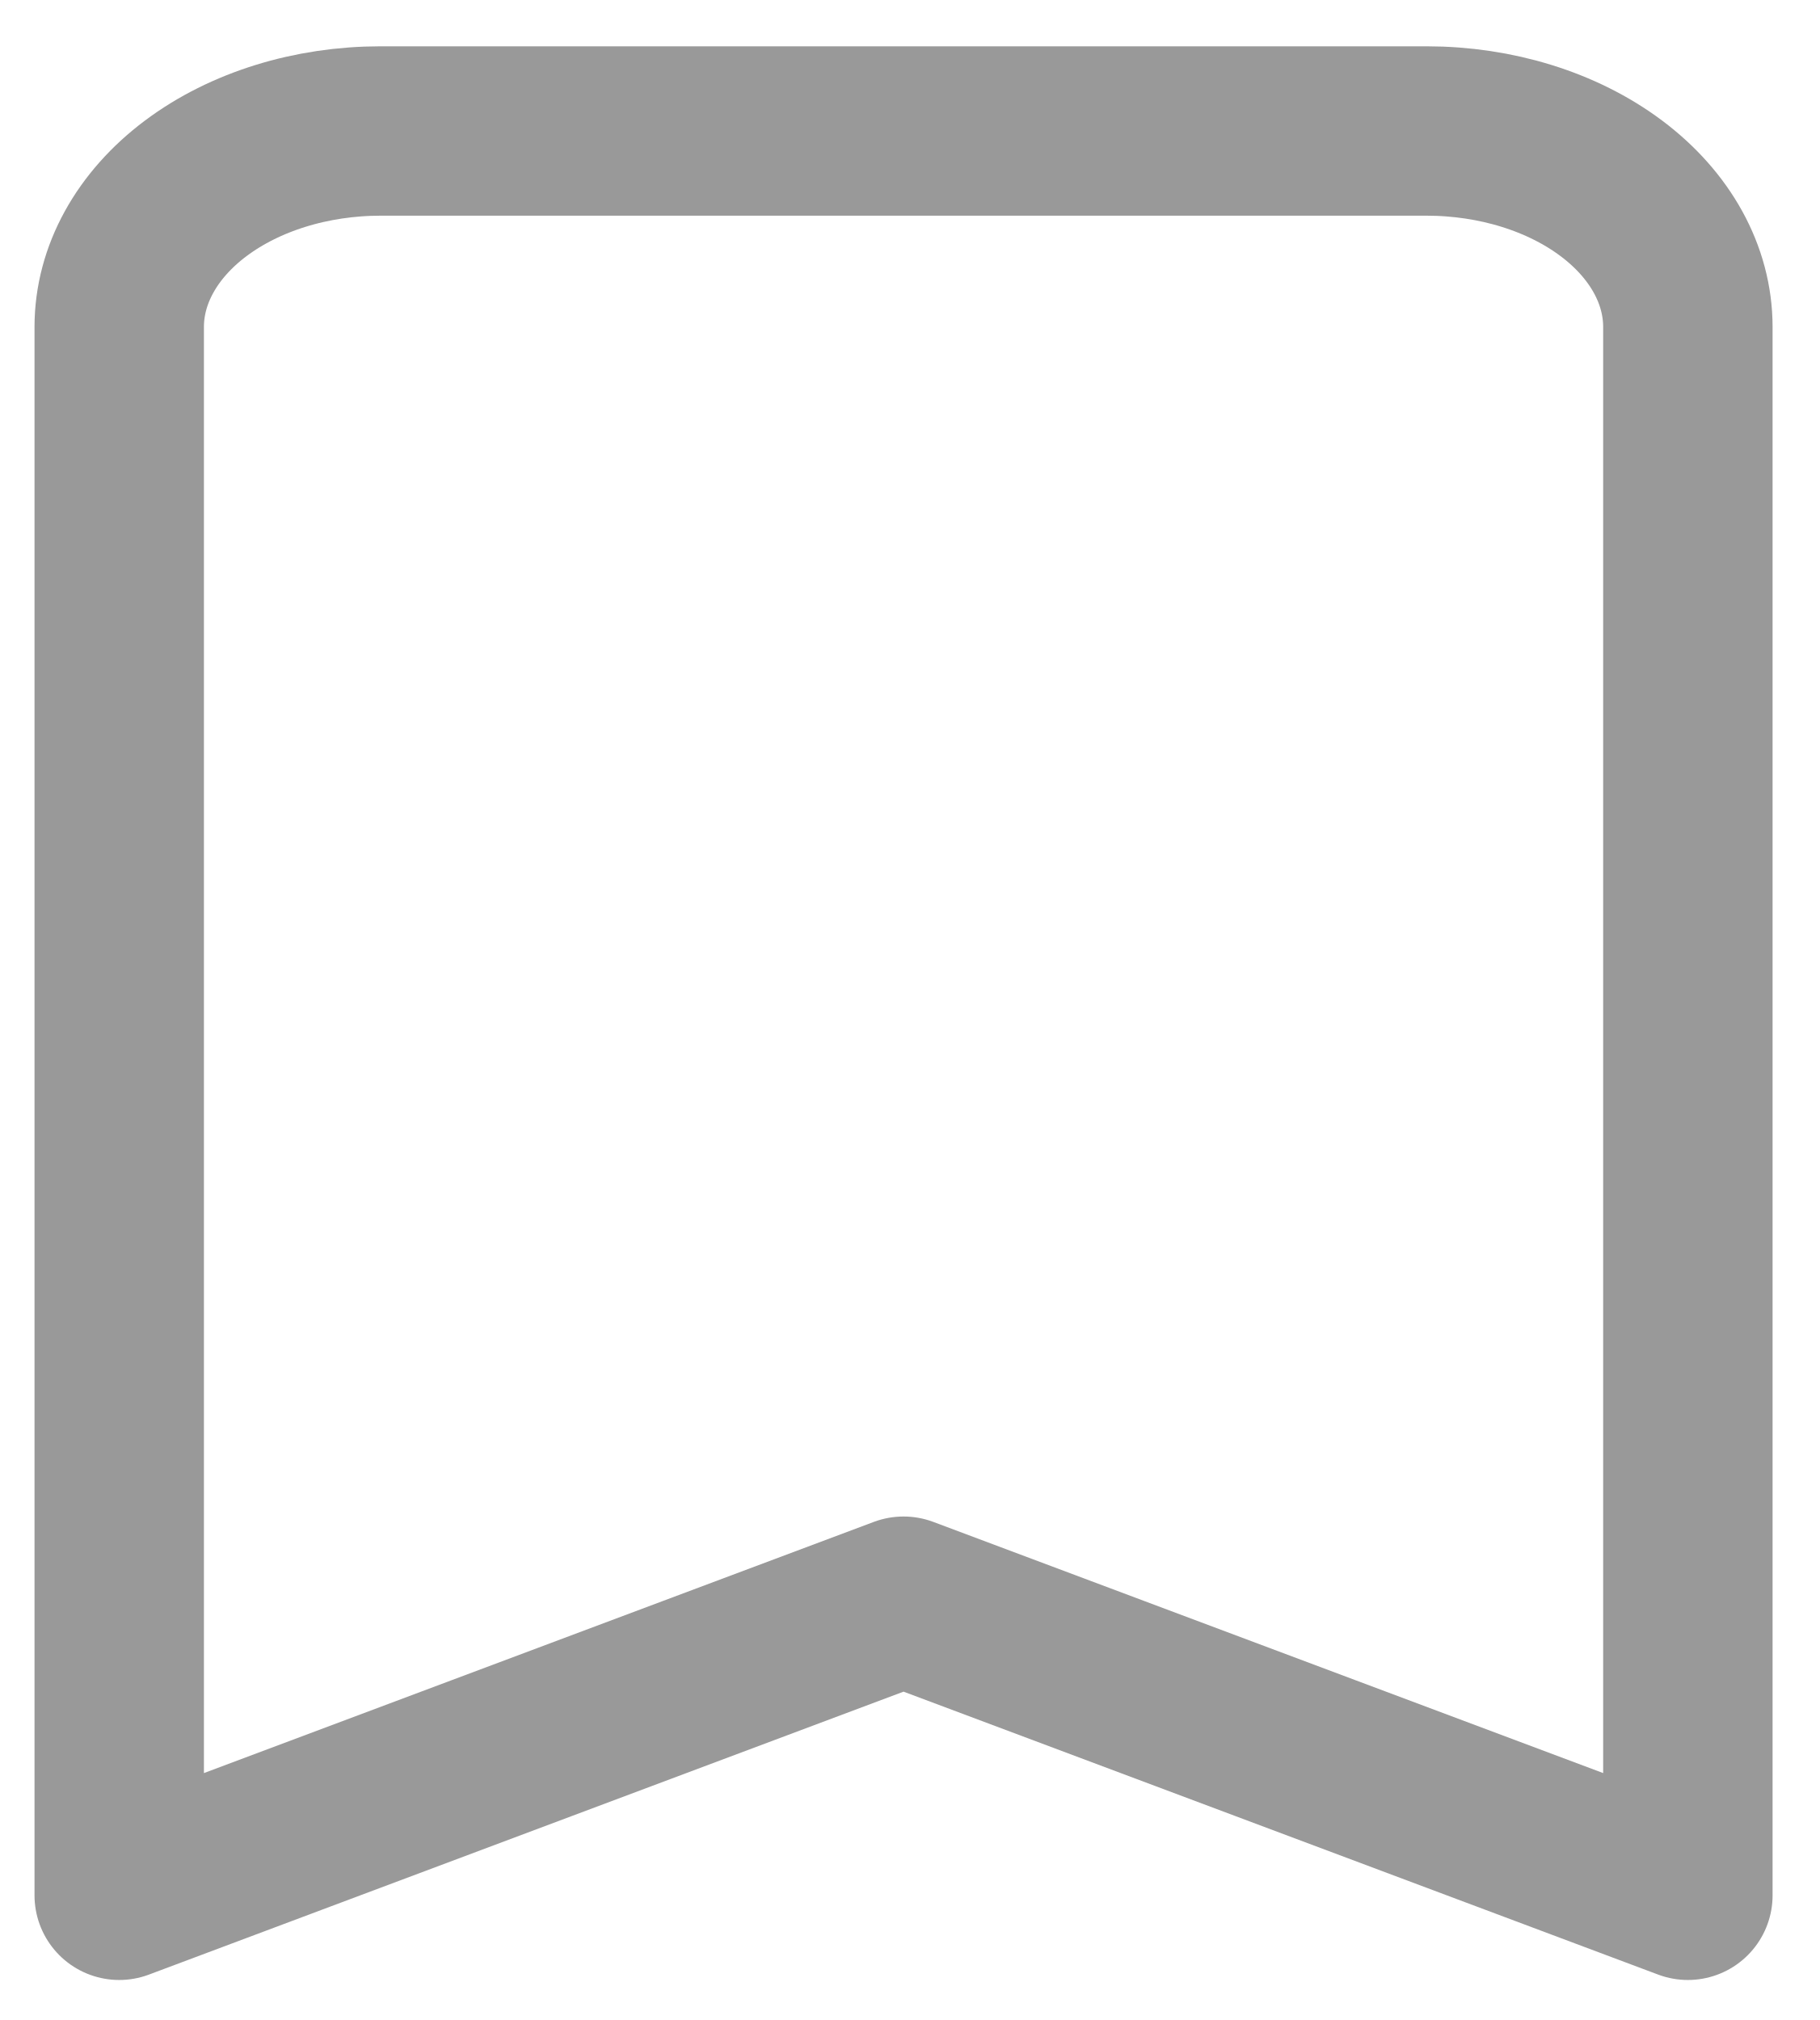
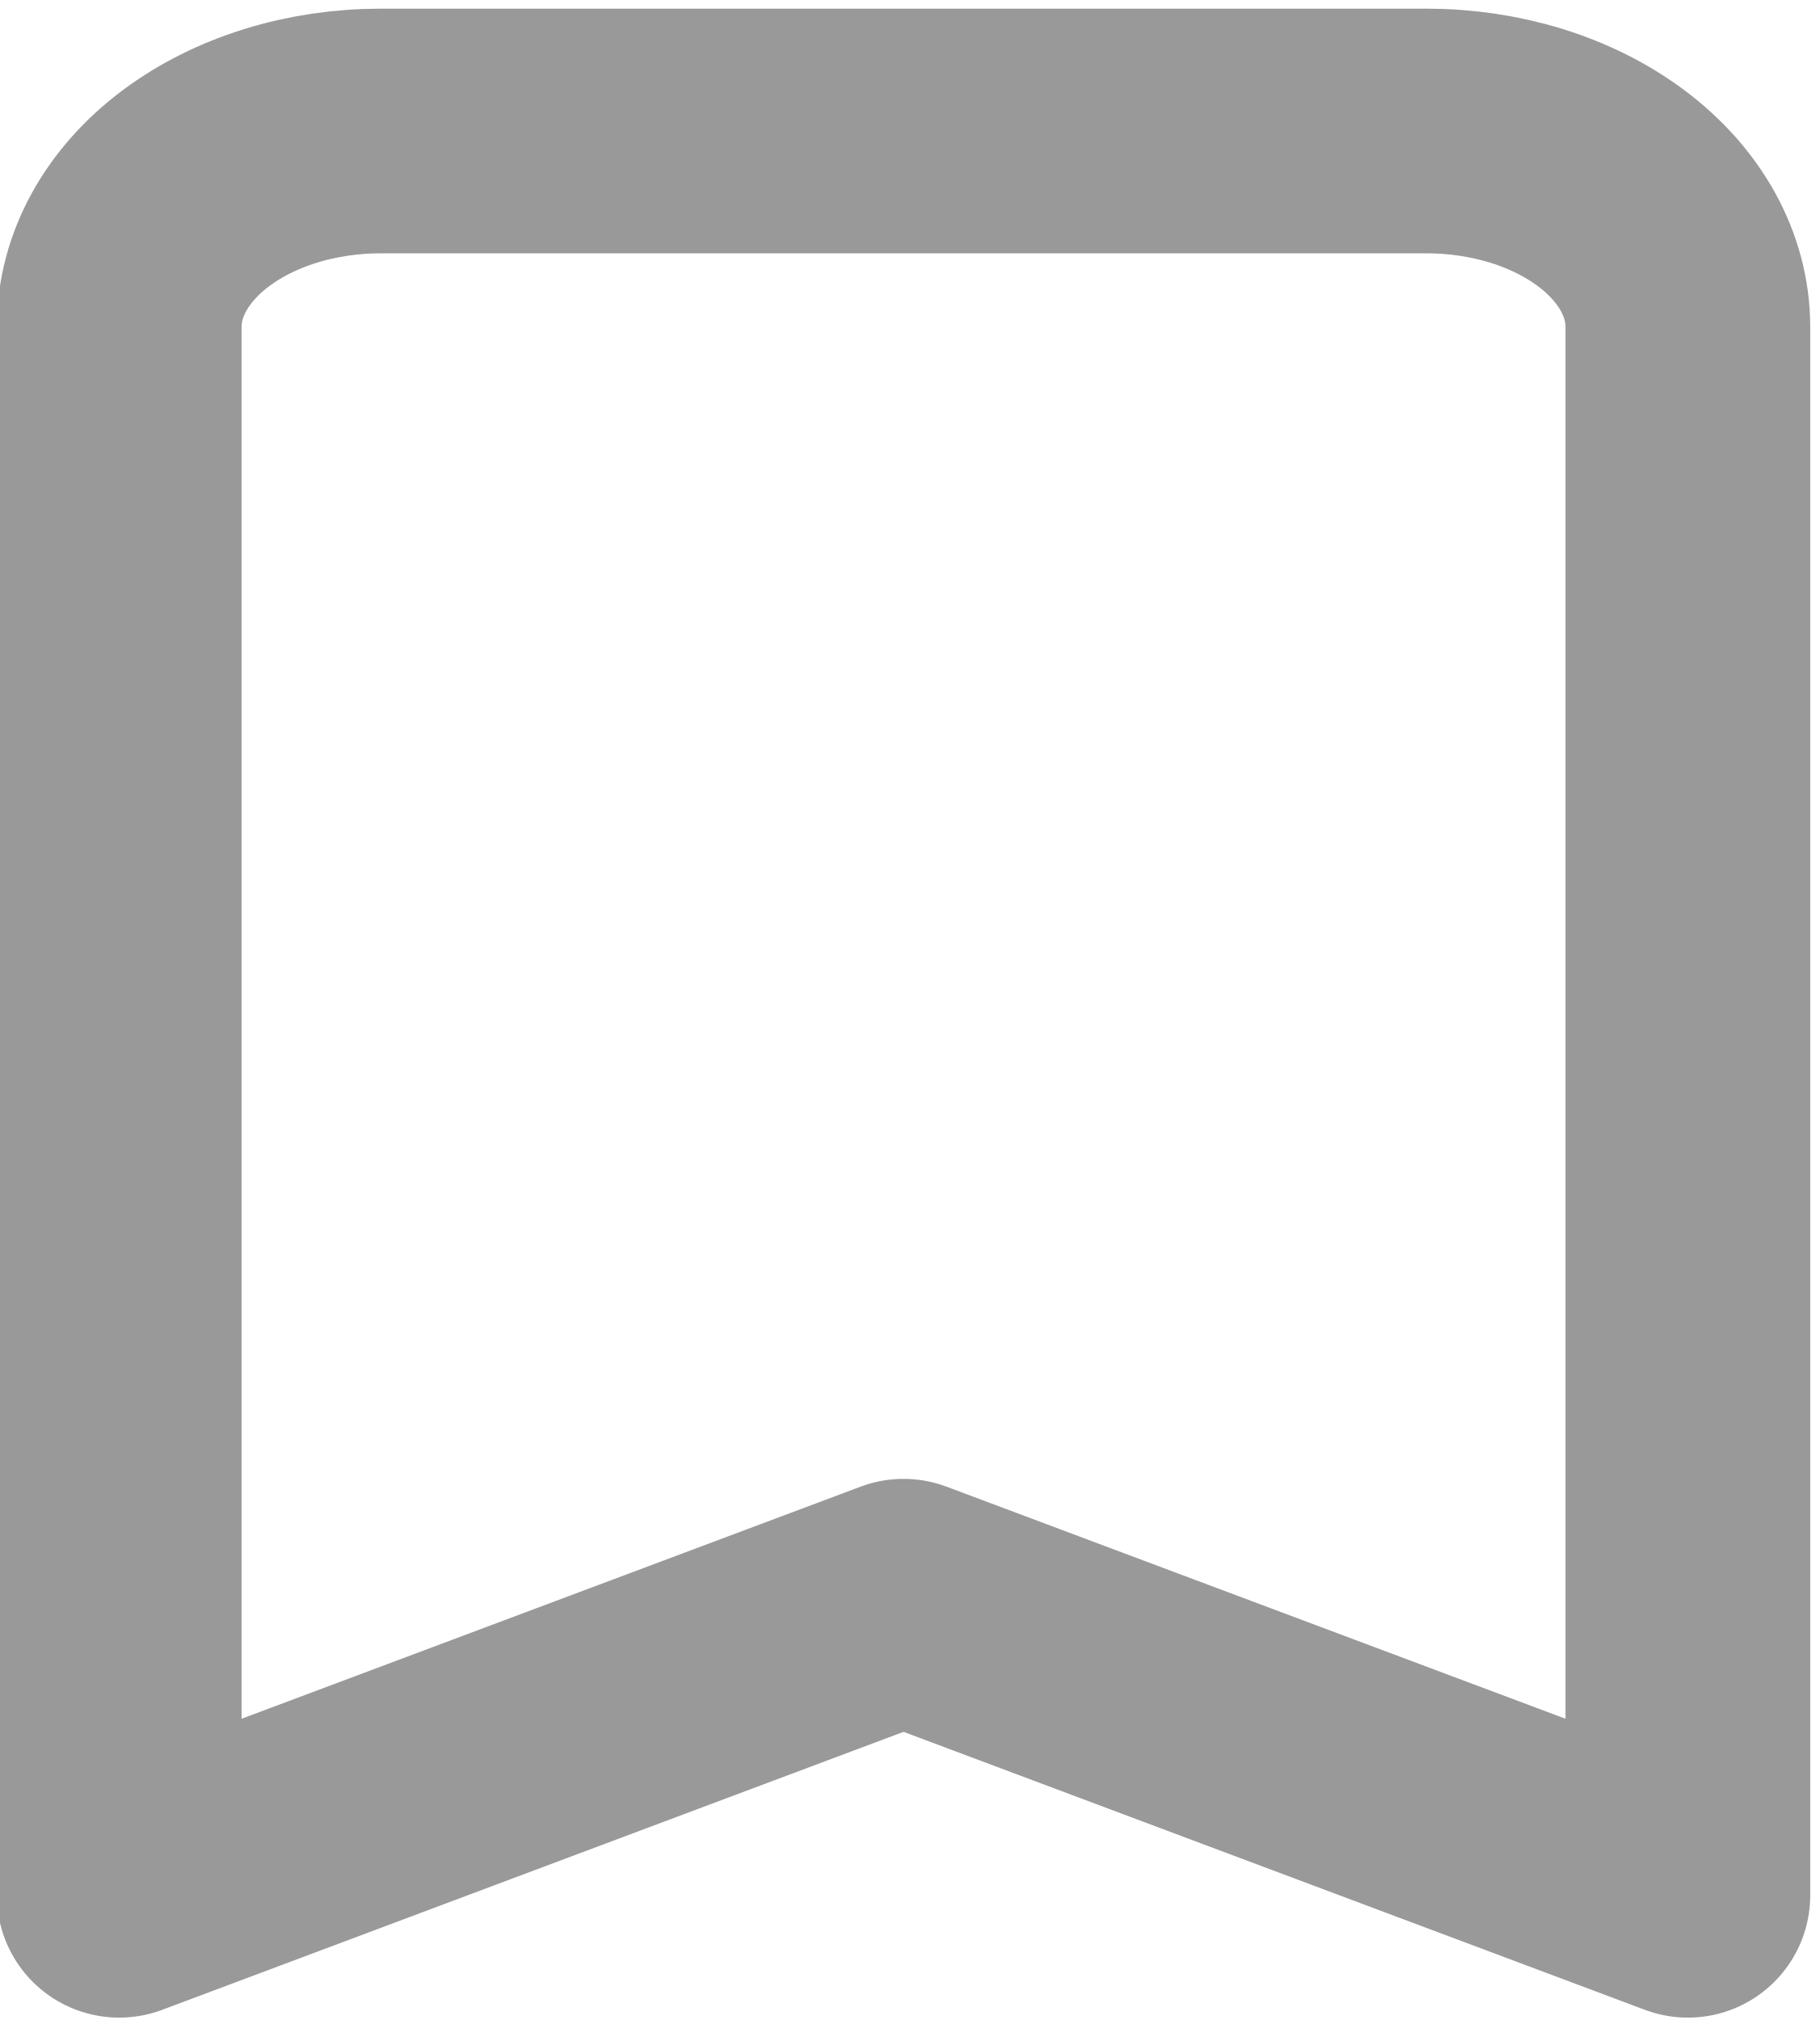
<svg xmlns="http://www.w3.org/2000/svg" width="43.5" height="48.3" viewBox="0 0 14.5 16.1" fill="none">
  <g transform="translate(-323.8 -652.1)">
-     <path id="Vector_6" d="M335.167 653.144H326.833C326.281 653.144 325.751 653.308 325.36 653.601C324.969 653.894 324.75 654.292 324.75 654.706V667.206L331 664.862L337.25 667.206V654.706C337.25 654.292 337.031 653.894 336.64 653.601C336.249 653.308 335.719 653.144 335.167 653.144Z" stroke-width="1.35" stroke-linecap="round" stroke-linejoin="round" stroke="#999999" />
+     <path id="Vector_6" d="M335.167 653.144H326.833C326.281 653.144 325.751 653.308 325.36 653.601C324.969 653.894 324.75 654.292 324.75 654.706V667.206L331 664.862L337.25 667.206V654.706C337.25 654.292 337.031 653.894 336.64 653.601C336.249 653.308 335.719 653.144 335.167 653.144Z" stroke-width="1.95" stroke-linecap="round" stroke-linejoin="round" stroke="#999999" />
  </g>
</svg>
